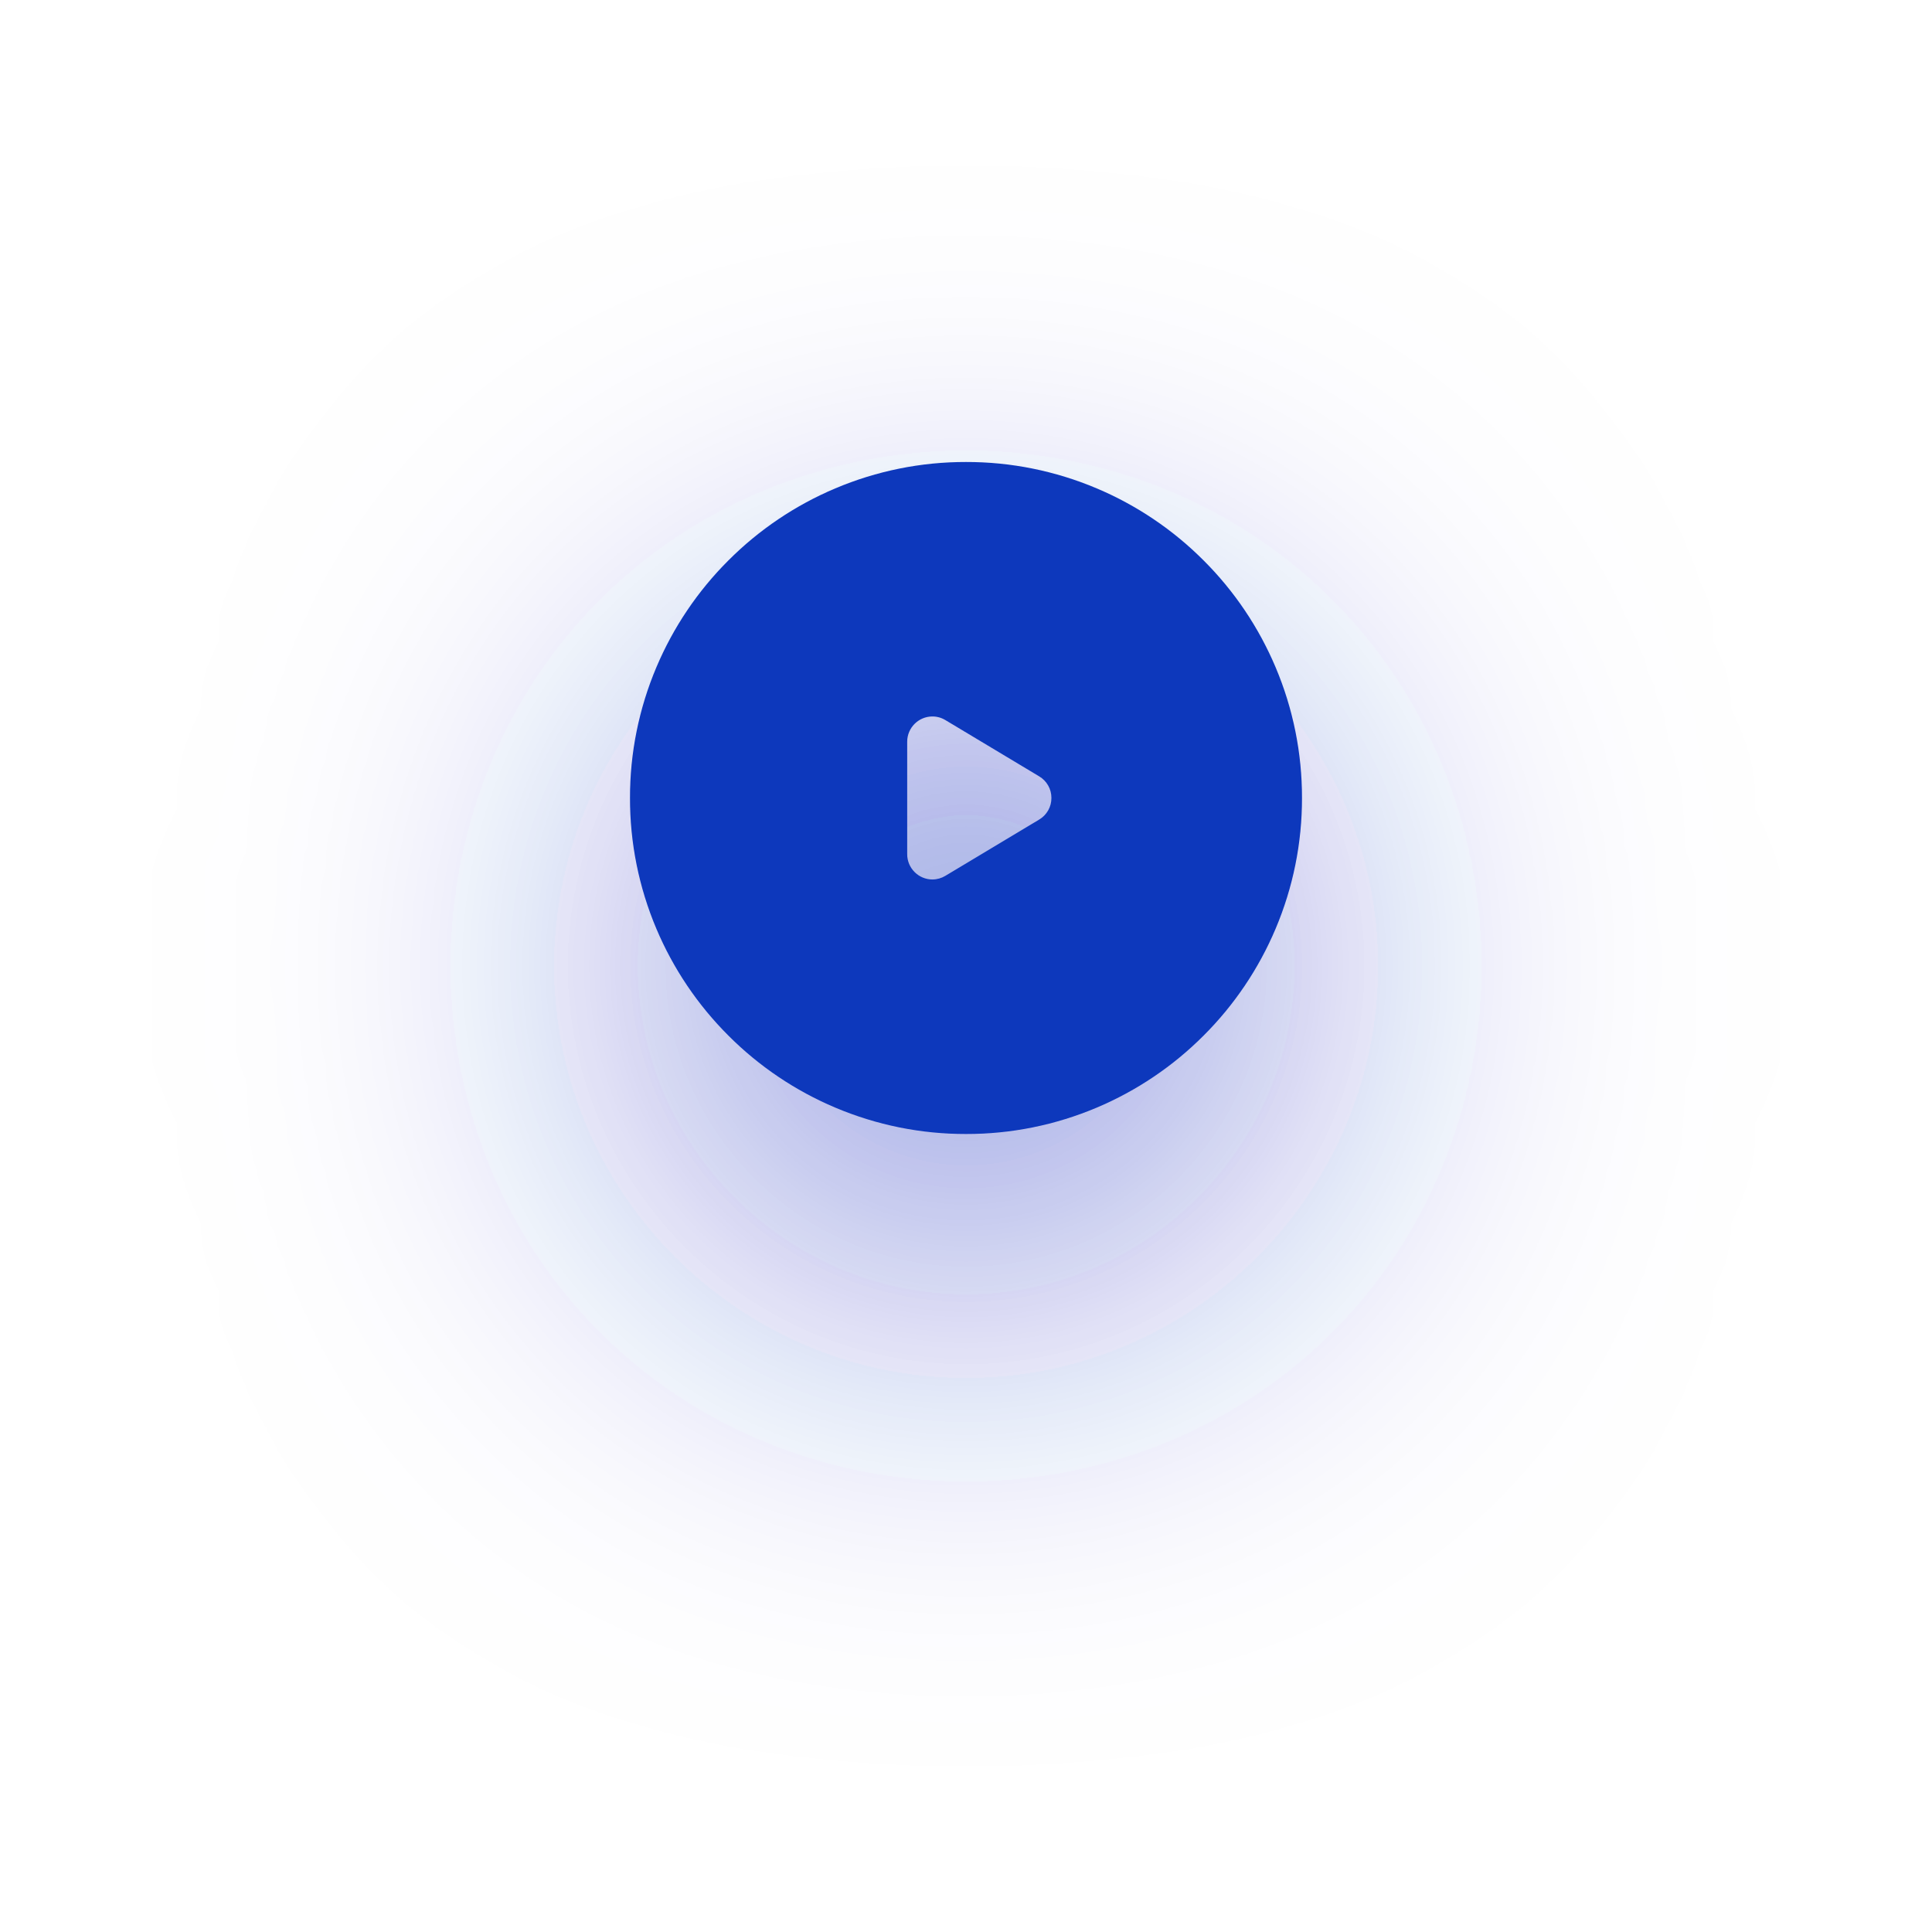
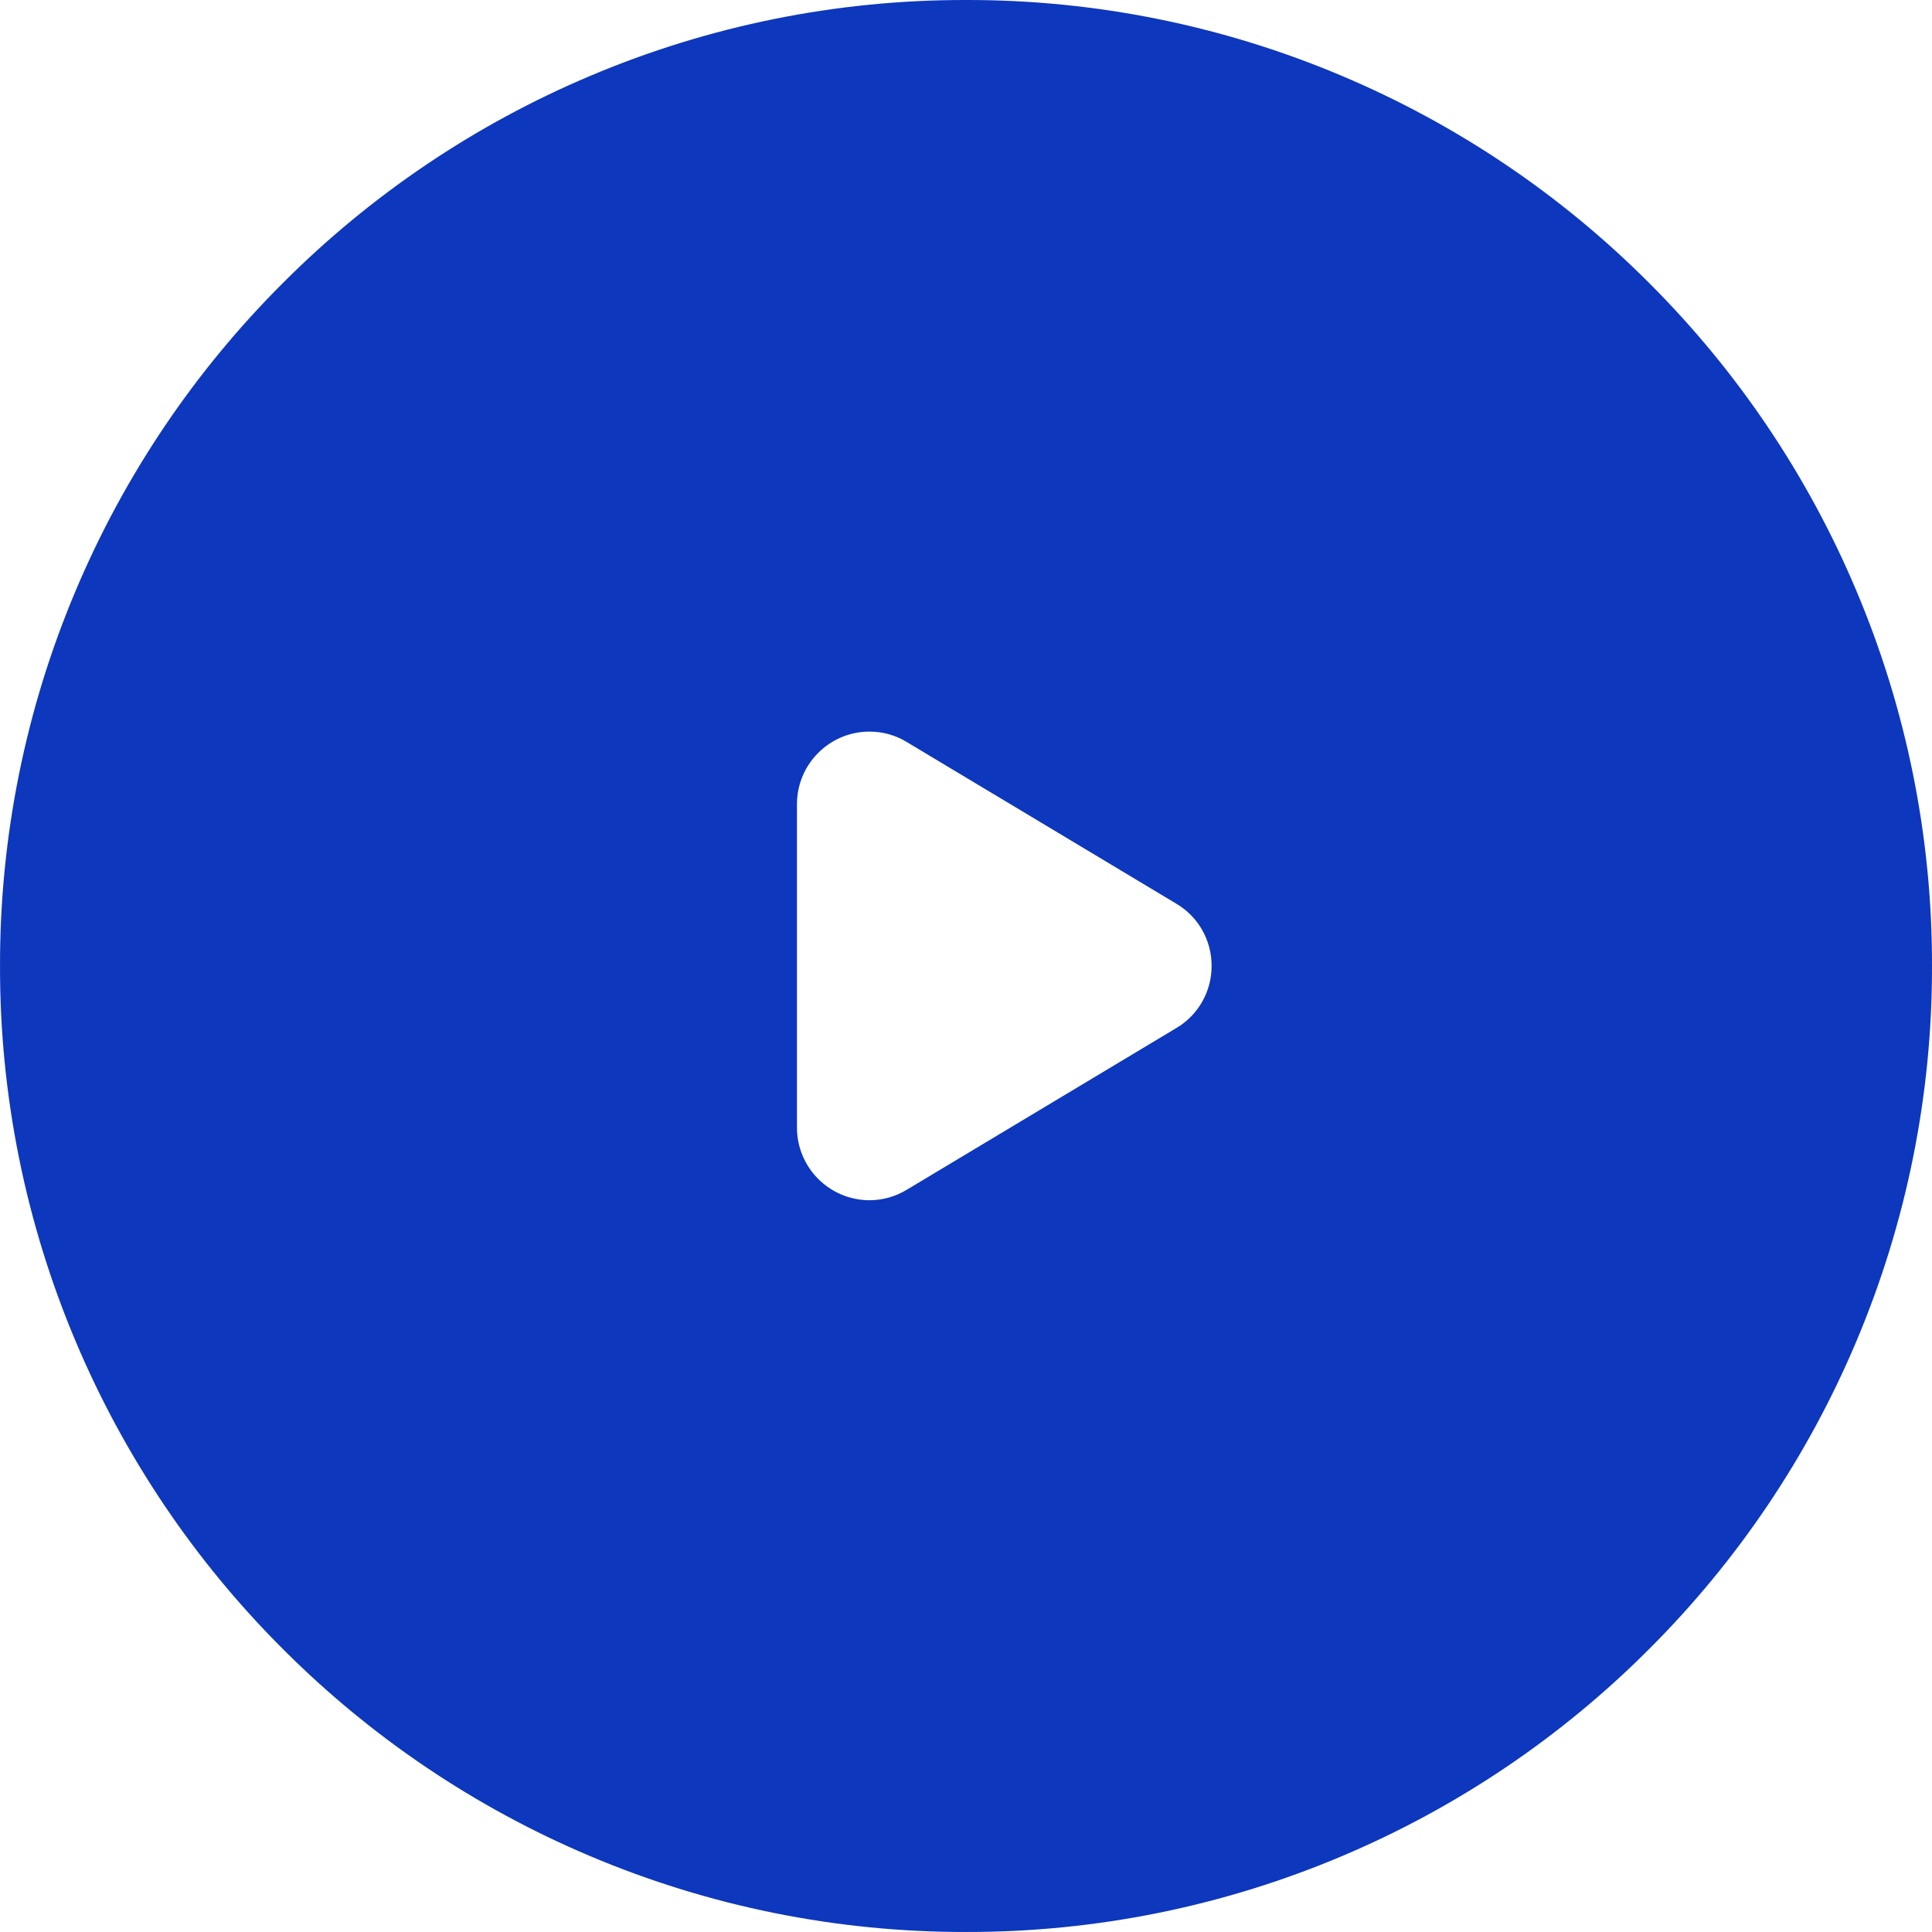
- <svg xmlns="http://www.w3.org/2000/svg" width="230.001" height="230.001" viewBox="0 0 230.001 230.001">
-   <defs>
-     <filter id="a" x="0" y="0" width="230.001" height="230.001" filterUnits="userSpaceOnUse">
-       <feOffset dy="20" input="SourceAlpha" />
-       <feGaussianBlur stdDeviation="25" result="b" />
-       <feFlood flood-color="#1b30c0" flood-opacity="0.502" />
-       <feComposite operator="in" in2="b" />
-       <feComposite in="SourceGraphic" />
-     </filter>
-   </defs>
-   <g transform="matrix(1, 0, 0, 1, 0, 0)" filter="url(#a)">
-     <path d="M-8859,11205a39.749,39.749,0,0,1-15.57-3.144,39.887,39.887,0,0,1-12.716-8.572,39.887,39.887,0,0,1-8.572-12.716A39.749,39.749,0,0,1-8899,11165a39.741,39.741,0,0,1,3.144-15.569,39.877,39.877,0,0,1,8.572-12.715,39.879,39.879,0,0,1,12.716-8.571A39.749,39.749,0,0,1-8859,11125a39.741,39.741,0,0,1,15.569,3.144,39.864,39.864,0,0,1,12.715,8.571,39.864,39.864,0,0,1,8.571,12.715A39.741,39.741,0,0,1-8819,11165a39.749,39.749,0,0,1-3.144,15.57,39.879,39.879,0,0,1-8.571,12.716,39.877,39.877,0,0,1-12.715,8.572A39.741,39.741,0,0,1-8859,11205Zm-4-49.706a3.007,3.007,0,0,0-3,3v13.4a3.01,3.01,0,0,0,3.006,3.006,2.983,2.983,0,0,0,1.538-.433l11.17-6.7a2.975,2.975,0,0,0,1.455-2.572,2.974,2.974,0,0,0-1.455-2.571l-11.17-6.7A2.947,2.947,0,0,0-8863,11155.295Z" transform="translate(8974 -11070)" fill="#0d37bc" />
-   </g>
+ <svg xmlns="http://www.w3.org/2000/svg" width="80.001" height="80.001" viewBox="0 0 80.001 80.001">
+   <path d="M-8859,11205a39.749,39.749,0,0,1-15.57-3.144,39.887,39.887,0,0,1-12.716-8.572,39.887,39.887,0,0,1-8.572-12.716A39.749,39.749,0,0,1-8899,11165a39.741,39.741,0,0,1,3.144-15.569,39.877,39.877,0,0,1,8.572-12.715,39.879,39.879,0,0,1,12.716-8.571A39.749,39.749,0,0,1-8859,11125a39.741,39.741,0,0,1,15.569,3.144,39.864,39.864,0,0,1,12.715,8.571,39.864,39.864,0,0,1,8.571,12.715A39.741,39.741,0,0,1-8819,11165a39.749,39.749,0,0,1-3.144,15.57,39.879,39.879,0,0,1-8.571,12.716,39.877,39.877,0,0,1-12.715,8.572A39.741,39.741,0,0,1-8859,11205Zm-4-49.706a3.007,3.007,0,0,0-3,3v13.4a3.01,3.01,0,0,0,3.006,3.006,2.983,2.983,0,0,0,1.538-.433l11.17-6.7a2.975,2.975,0,0,0,1.455-2.572,2.974,2.974,0,0,0-1.455-2.571l-11.17-6.7A2.947,2.947,0,0,0-8863,11155.295Z" transform="translate(8899.001 -11125)" fill="#0d37bc" />
</svg>
